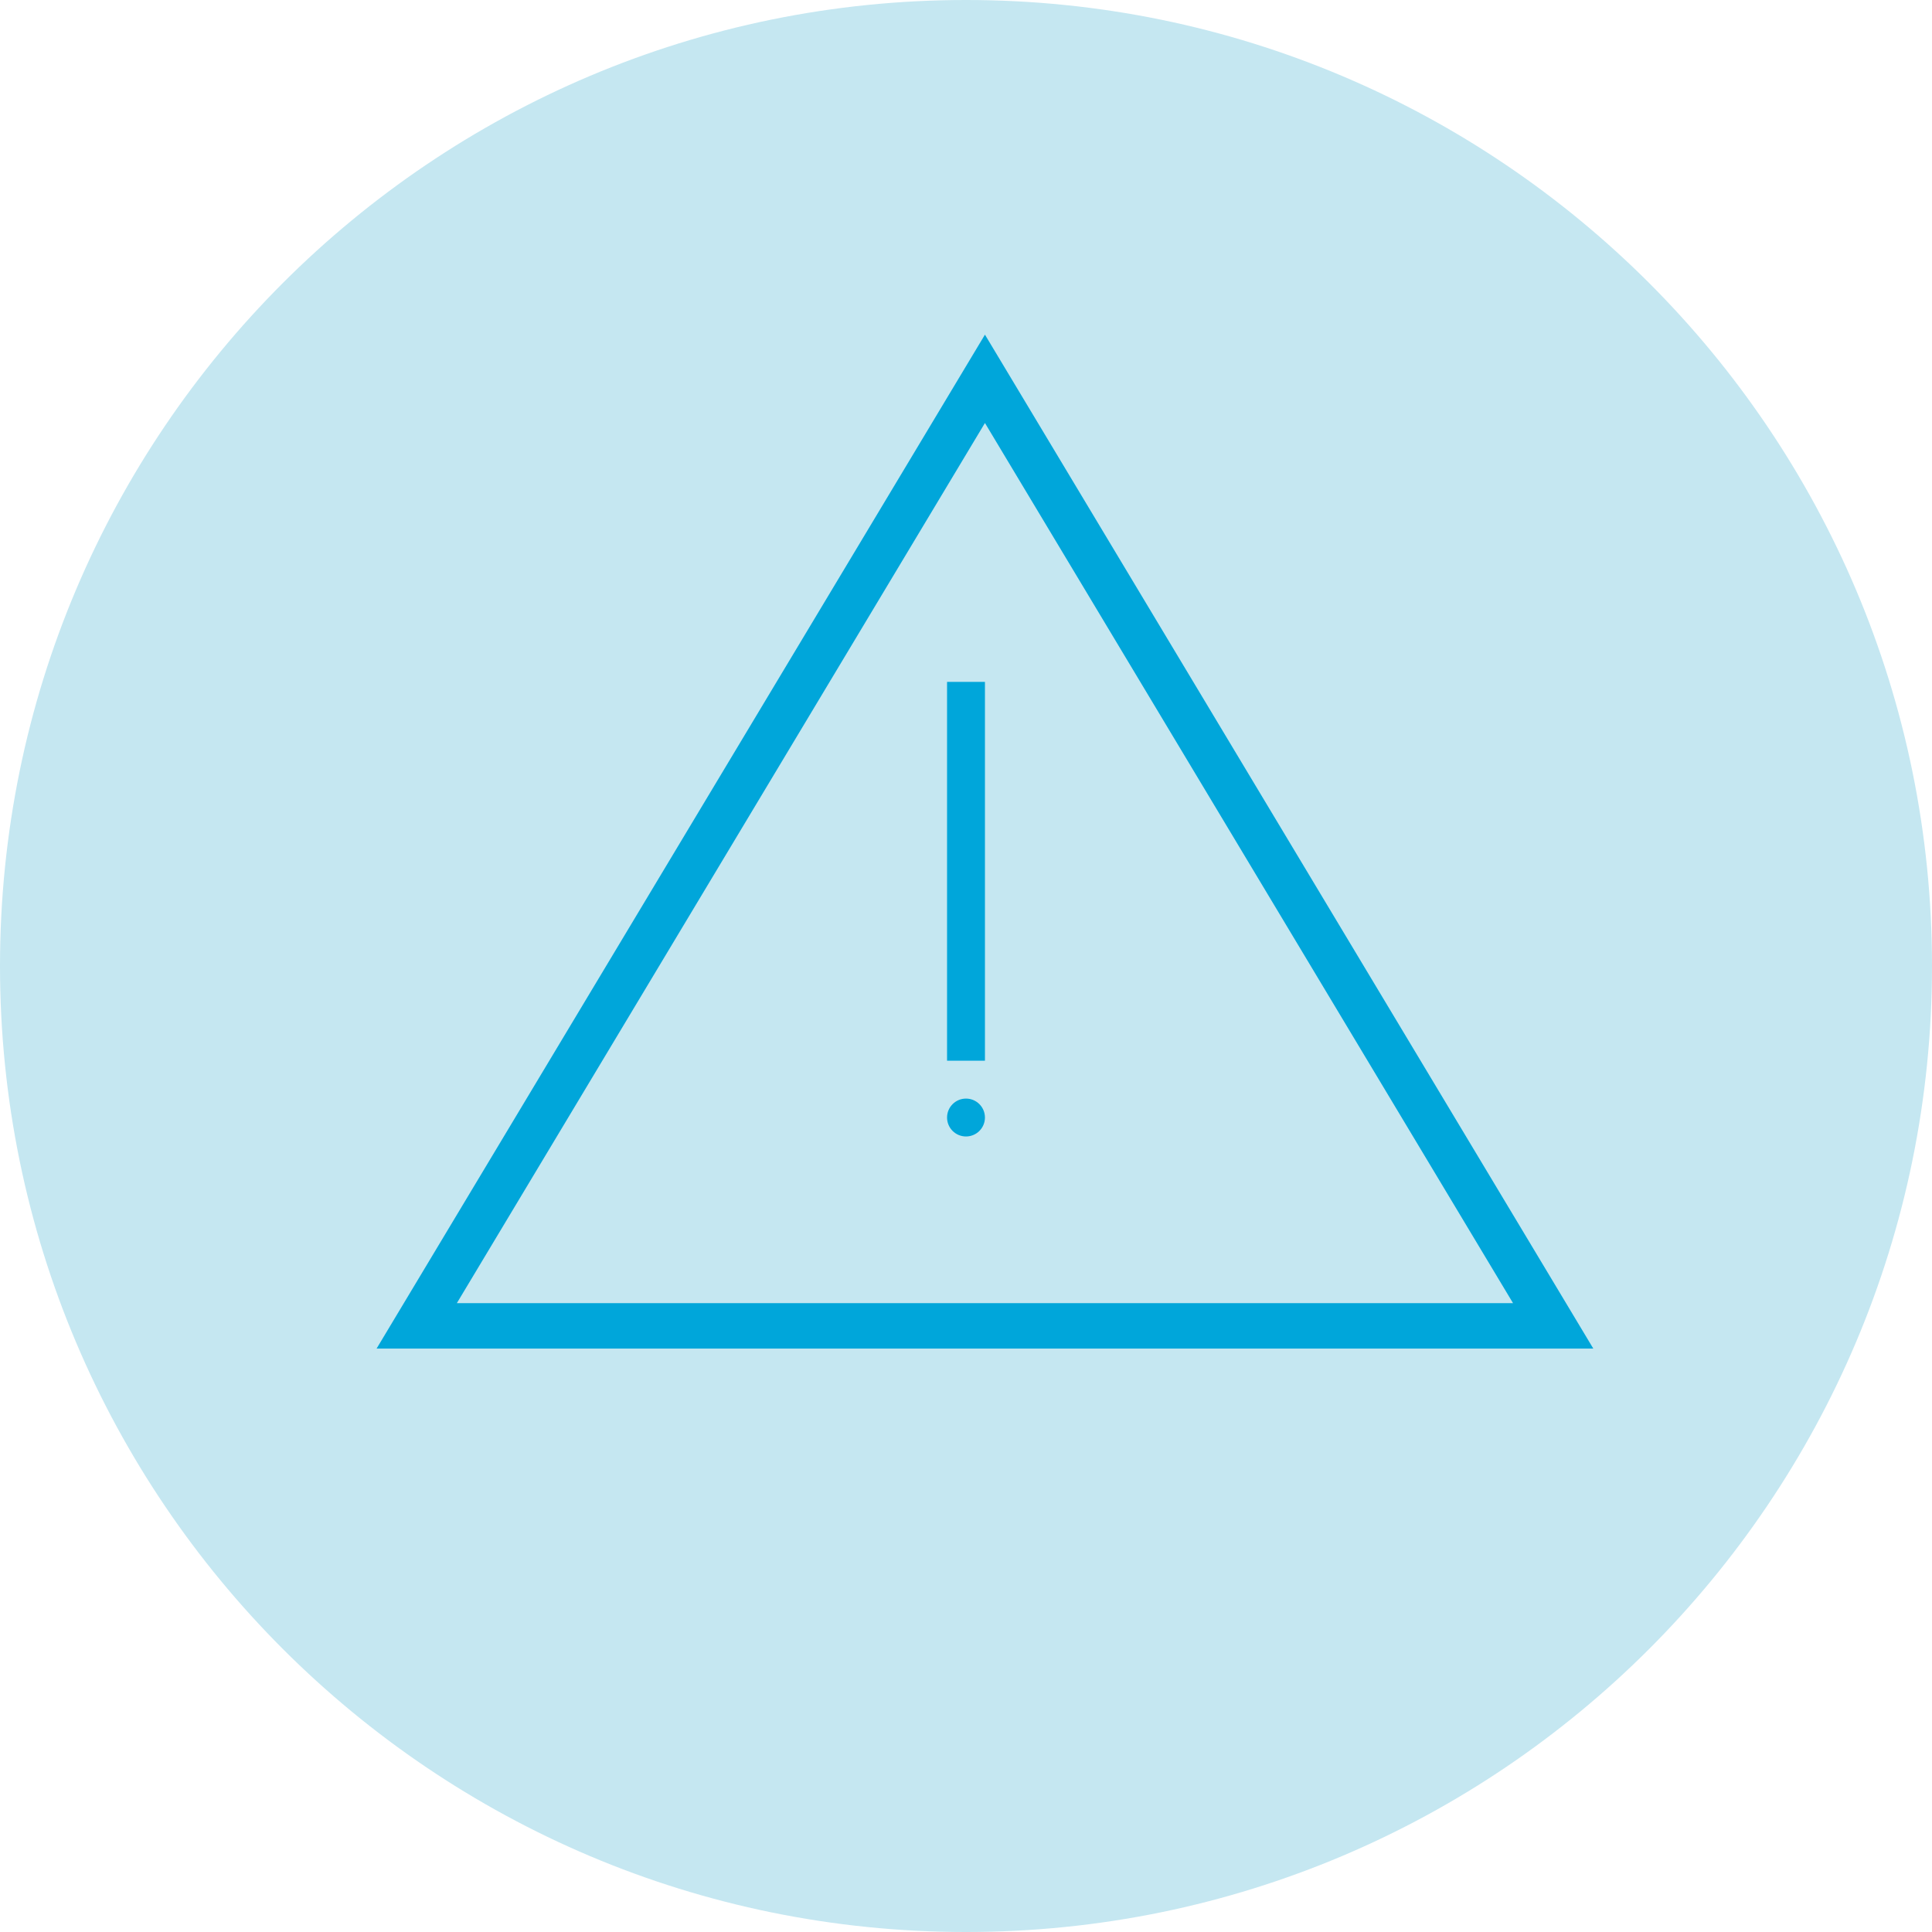
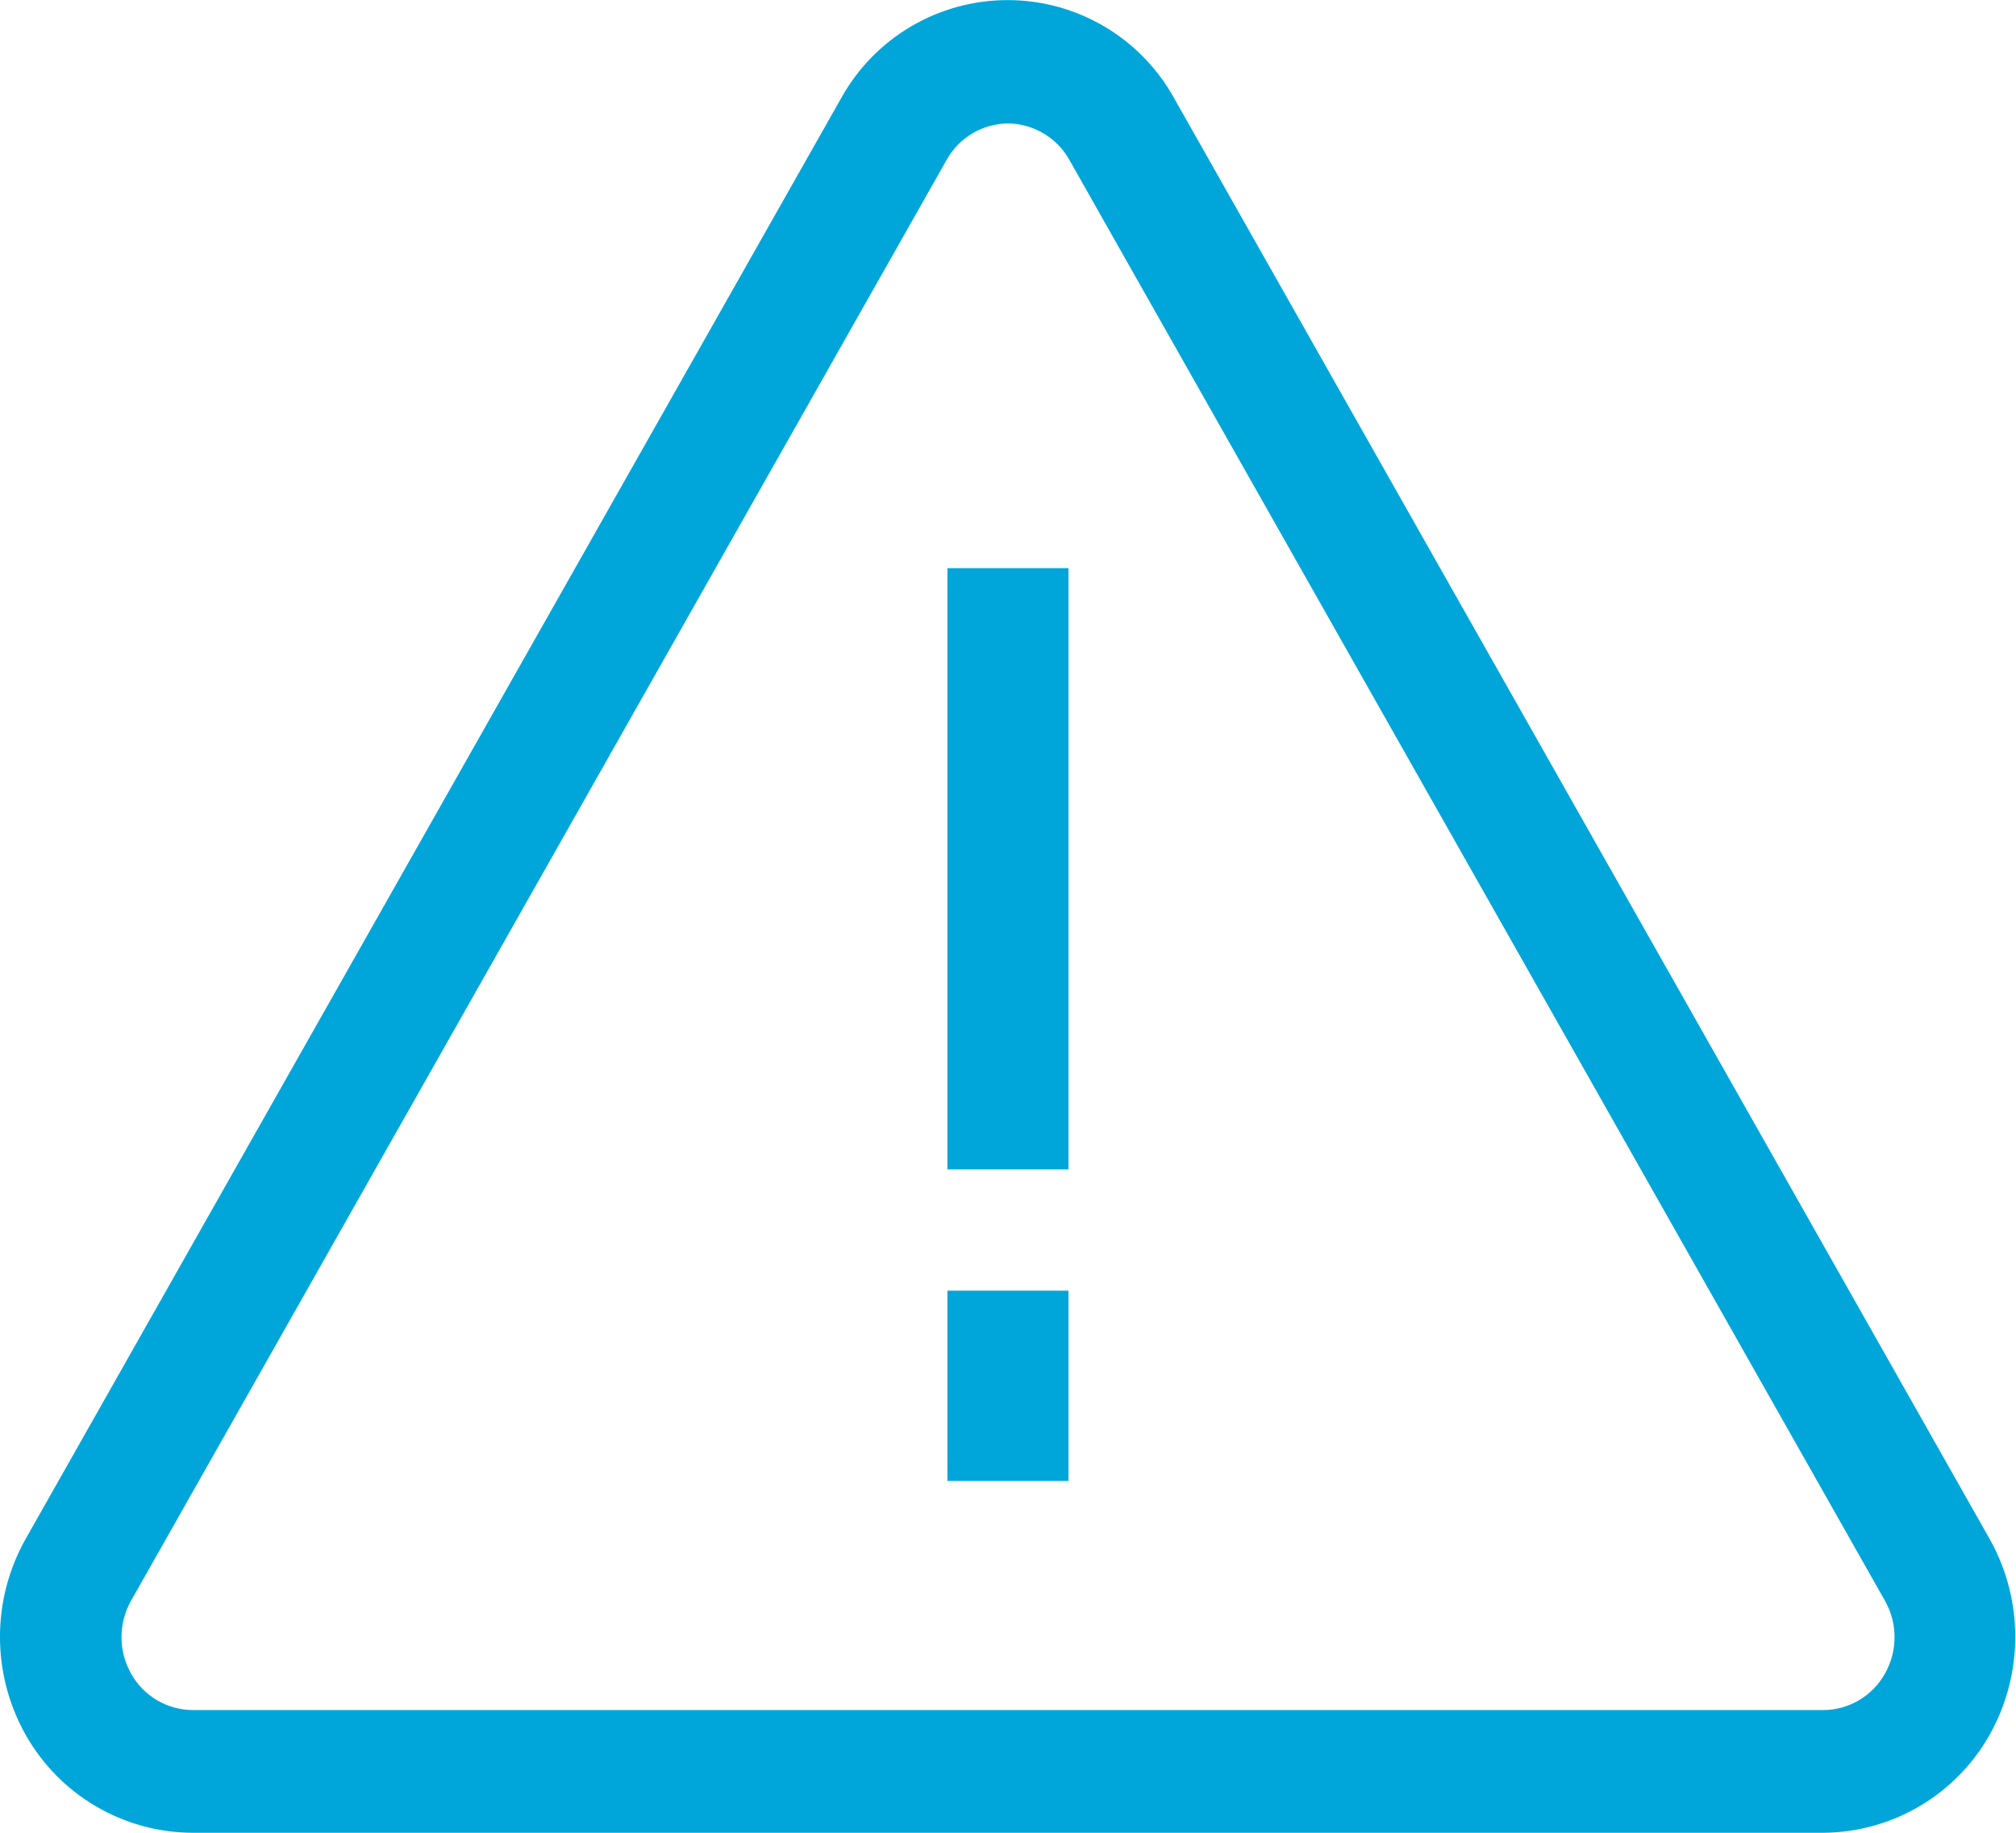
- <svg xmlns="http://www.w3.org/2000/svg" width="51" height="51">
-   <circle cx="25.5" cy="25.5" r="25.5" fill="#c5e7f1" />
-   <path d="M26 10L11 35h30z" fill="none" stroke="#00a6da" stroke-miterlimit="10" stroke-width="1.2" />
-   <path d="M25 28h1V18h-1z" fill="#00a6da" />
-   <circle cx=".5" cy=".5" r=".5" transform="translate(25 29)" fill="#00a6da" />
+ <svg xmlns="http://www.w3.org/2000/svg" width="22" height="20">
+   <path d="M0 0h22v20H0z" fill="none" />
+   <path d="M19.9 20H2.1a2.1 2.1 0 01-1.82-1.069 2.179 2.179 0 010-2.138L9.18 1.07a2.077 2.077 0 013.632 0l8.9 15.723a2.181 2.181 0 010 2.138A2.1 2.1 0 0119.9 20zM11 1.347a.774.774 0 00-.671.4l-8.9 15.723a.81.81 0 000 .791.775.775 0 00.672.4H19.9a.774.774 0 00.671-.4.806.806 0 000-.791l-8.9-15.723a.777.777 0 00-.671-.4zm.661 14.814h-1.322v-2.077h1.321v2.076zm0-3.4h-1.322V6.2h1.321v6.567z" fill="#00a6da" />
+   <path d="M0 0h22v20H0z" fill="none" />
</svg>
